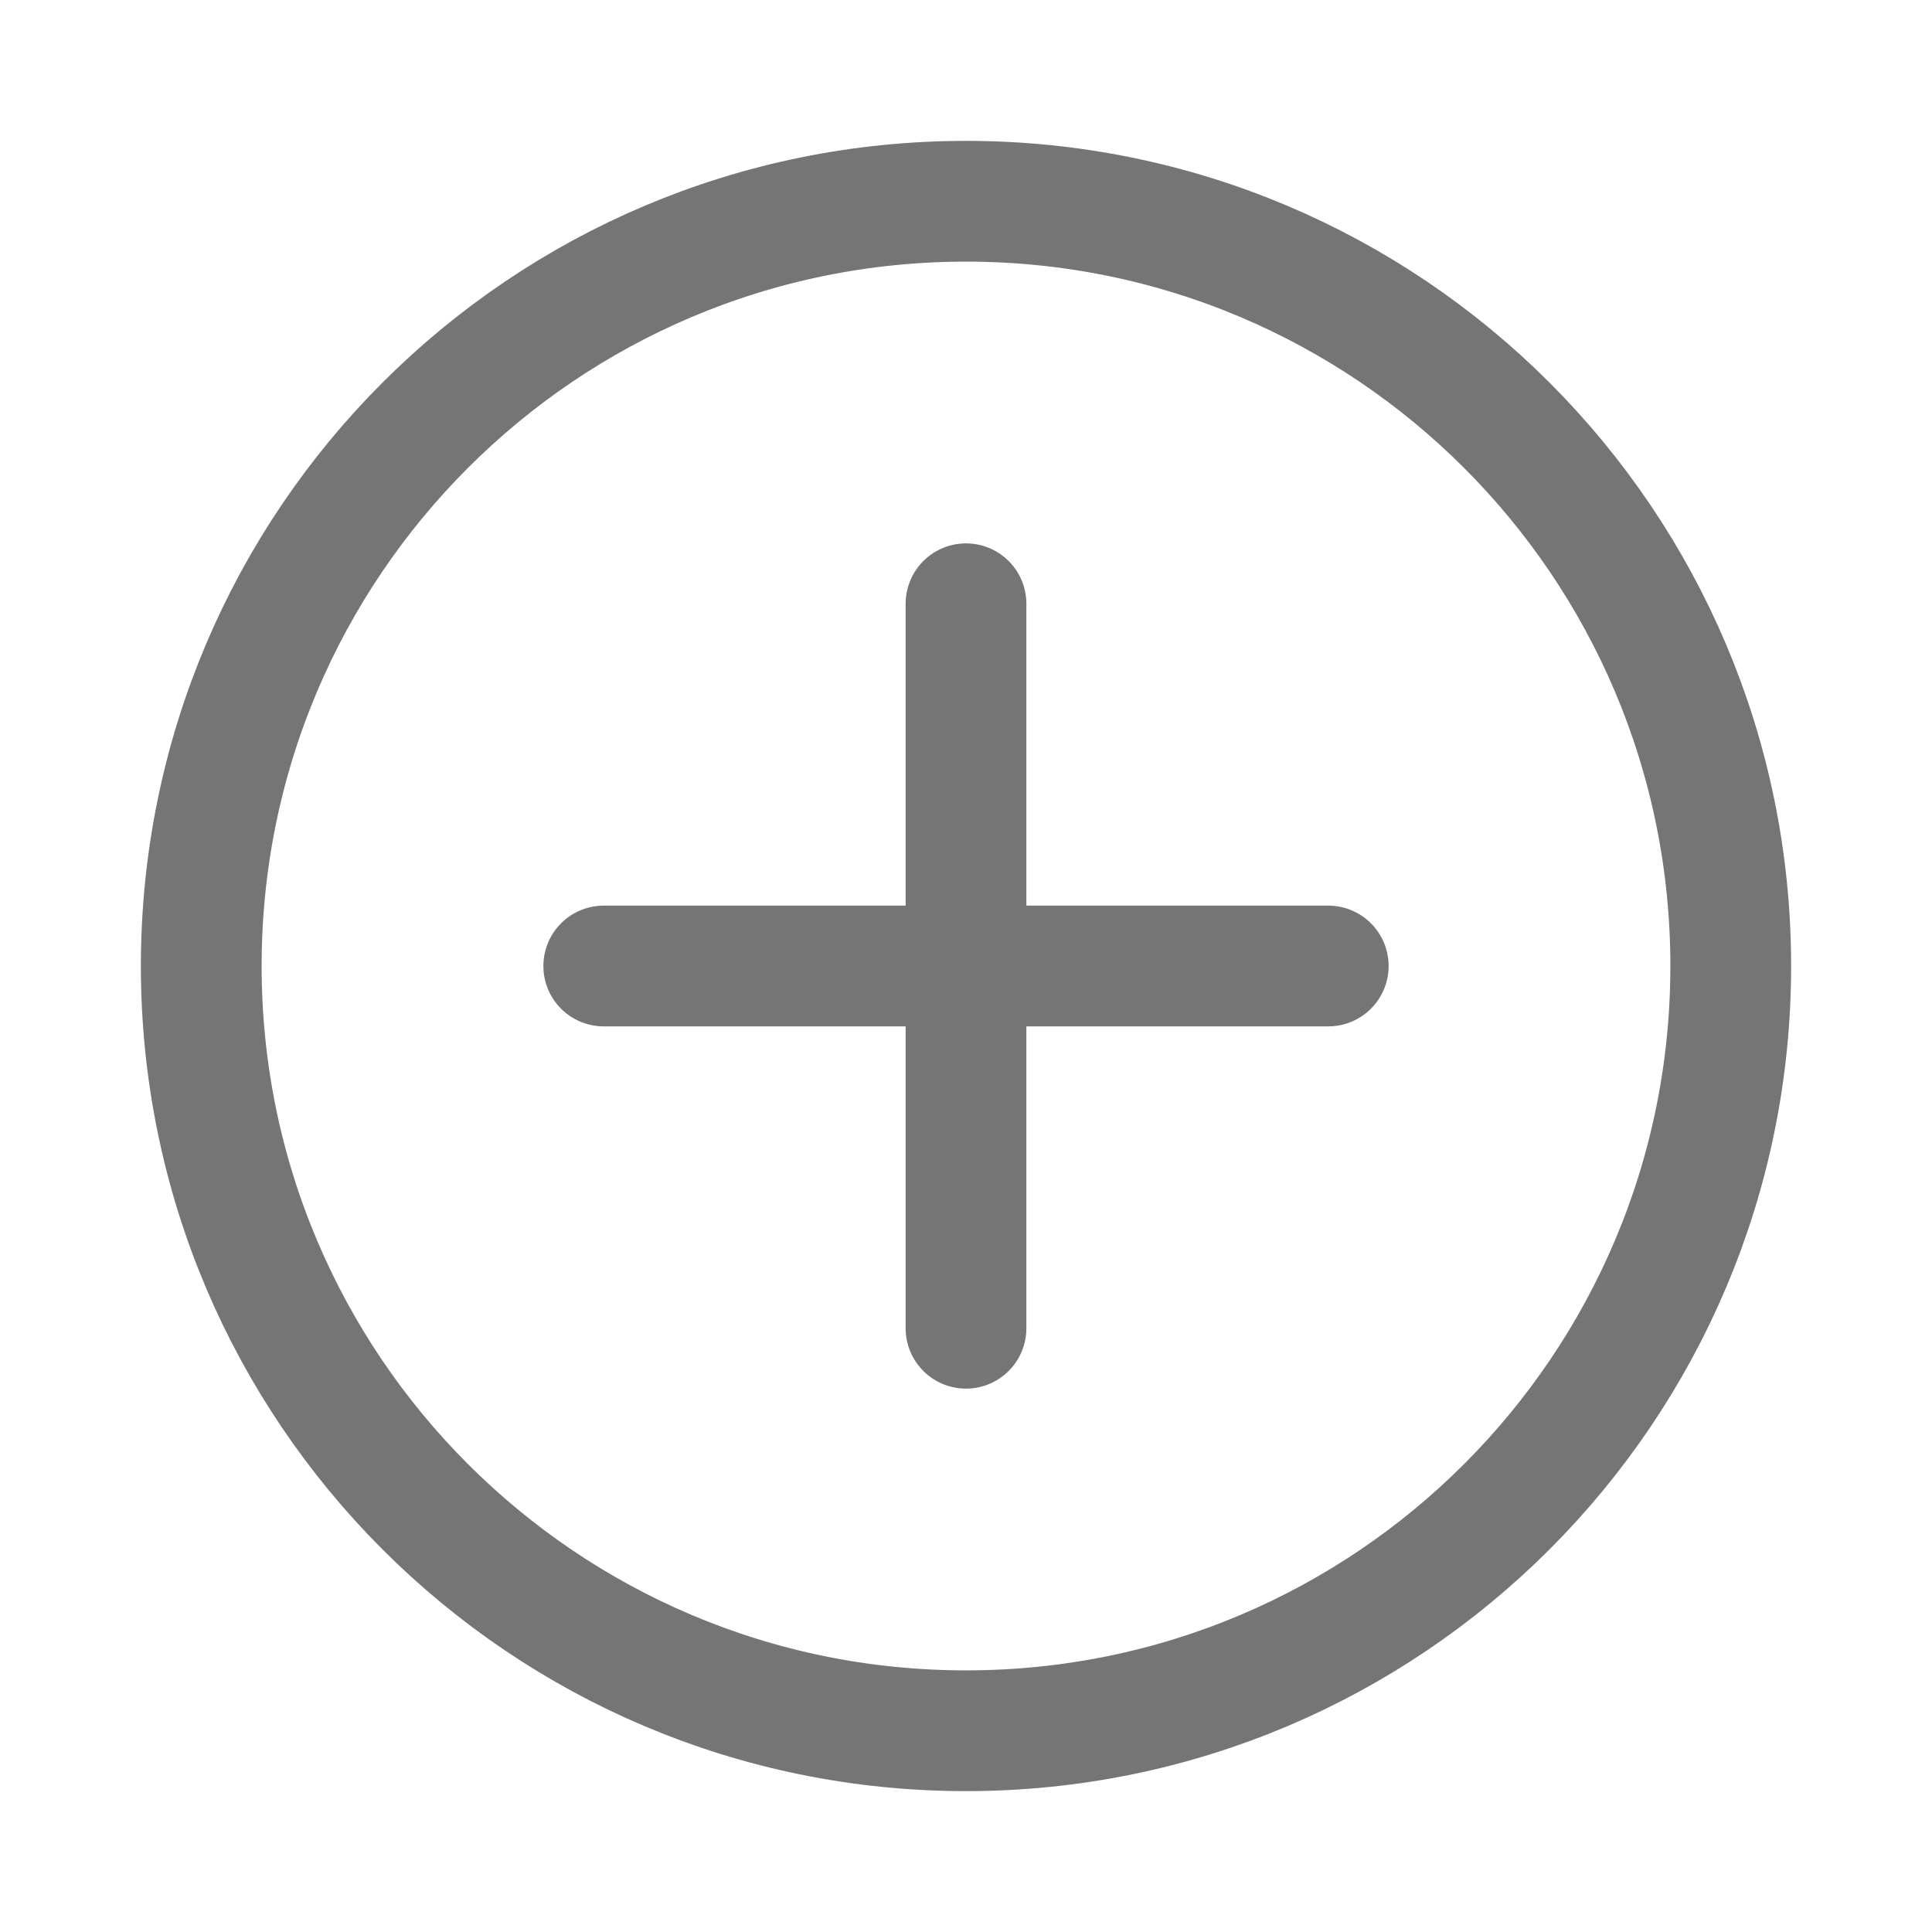
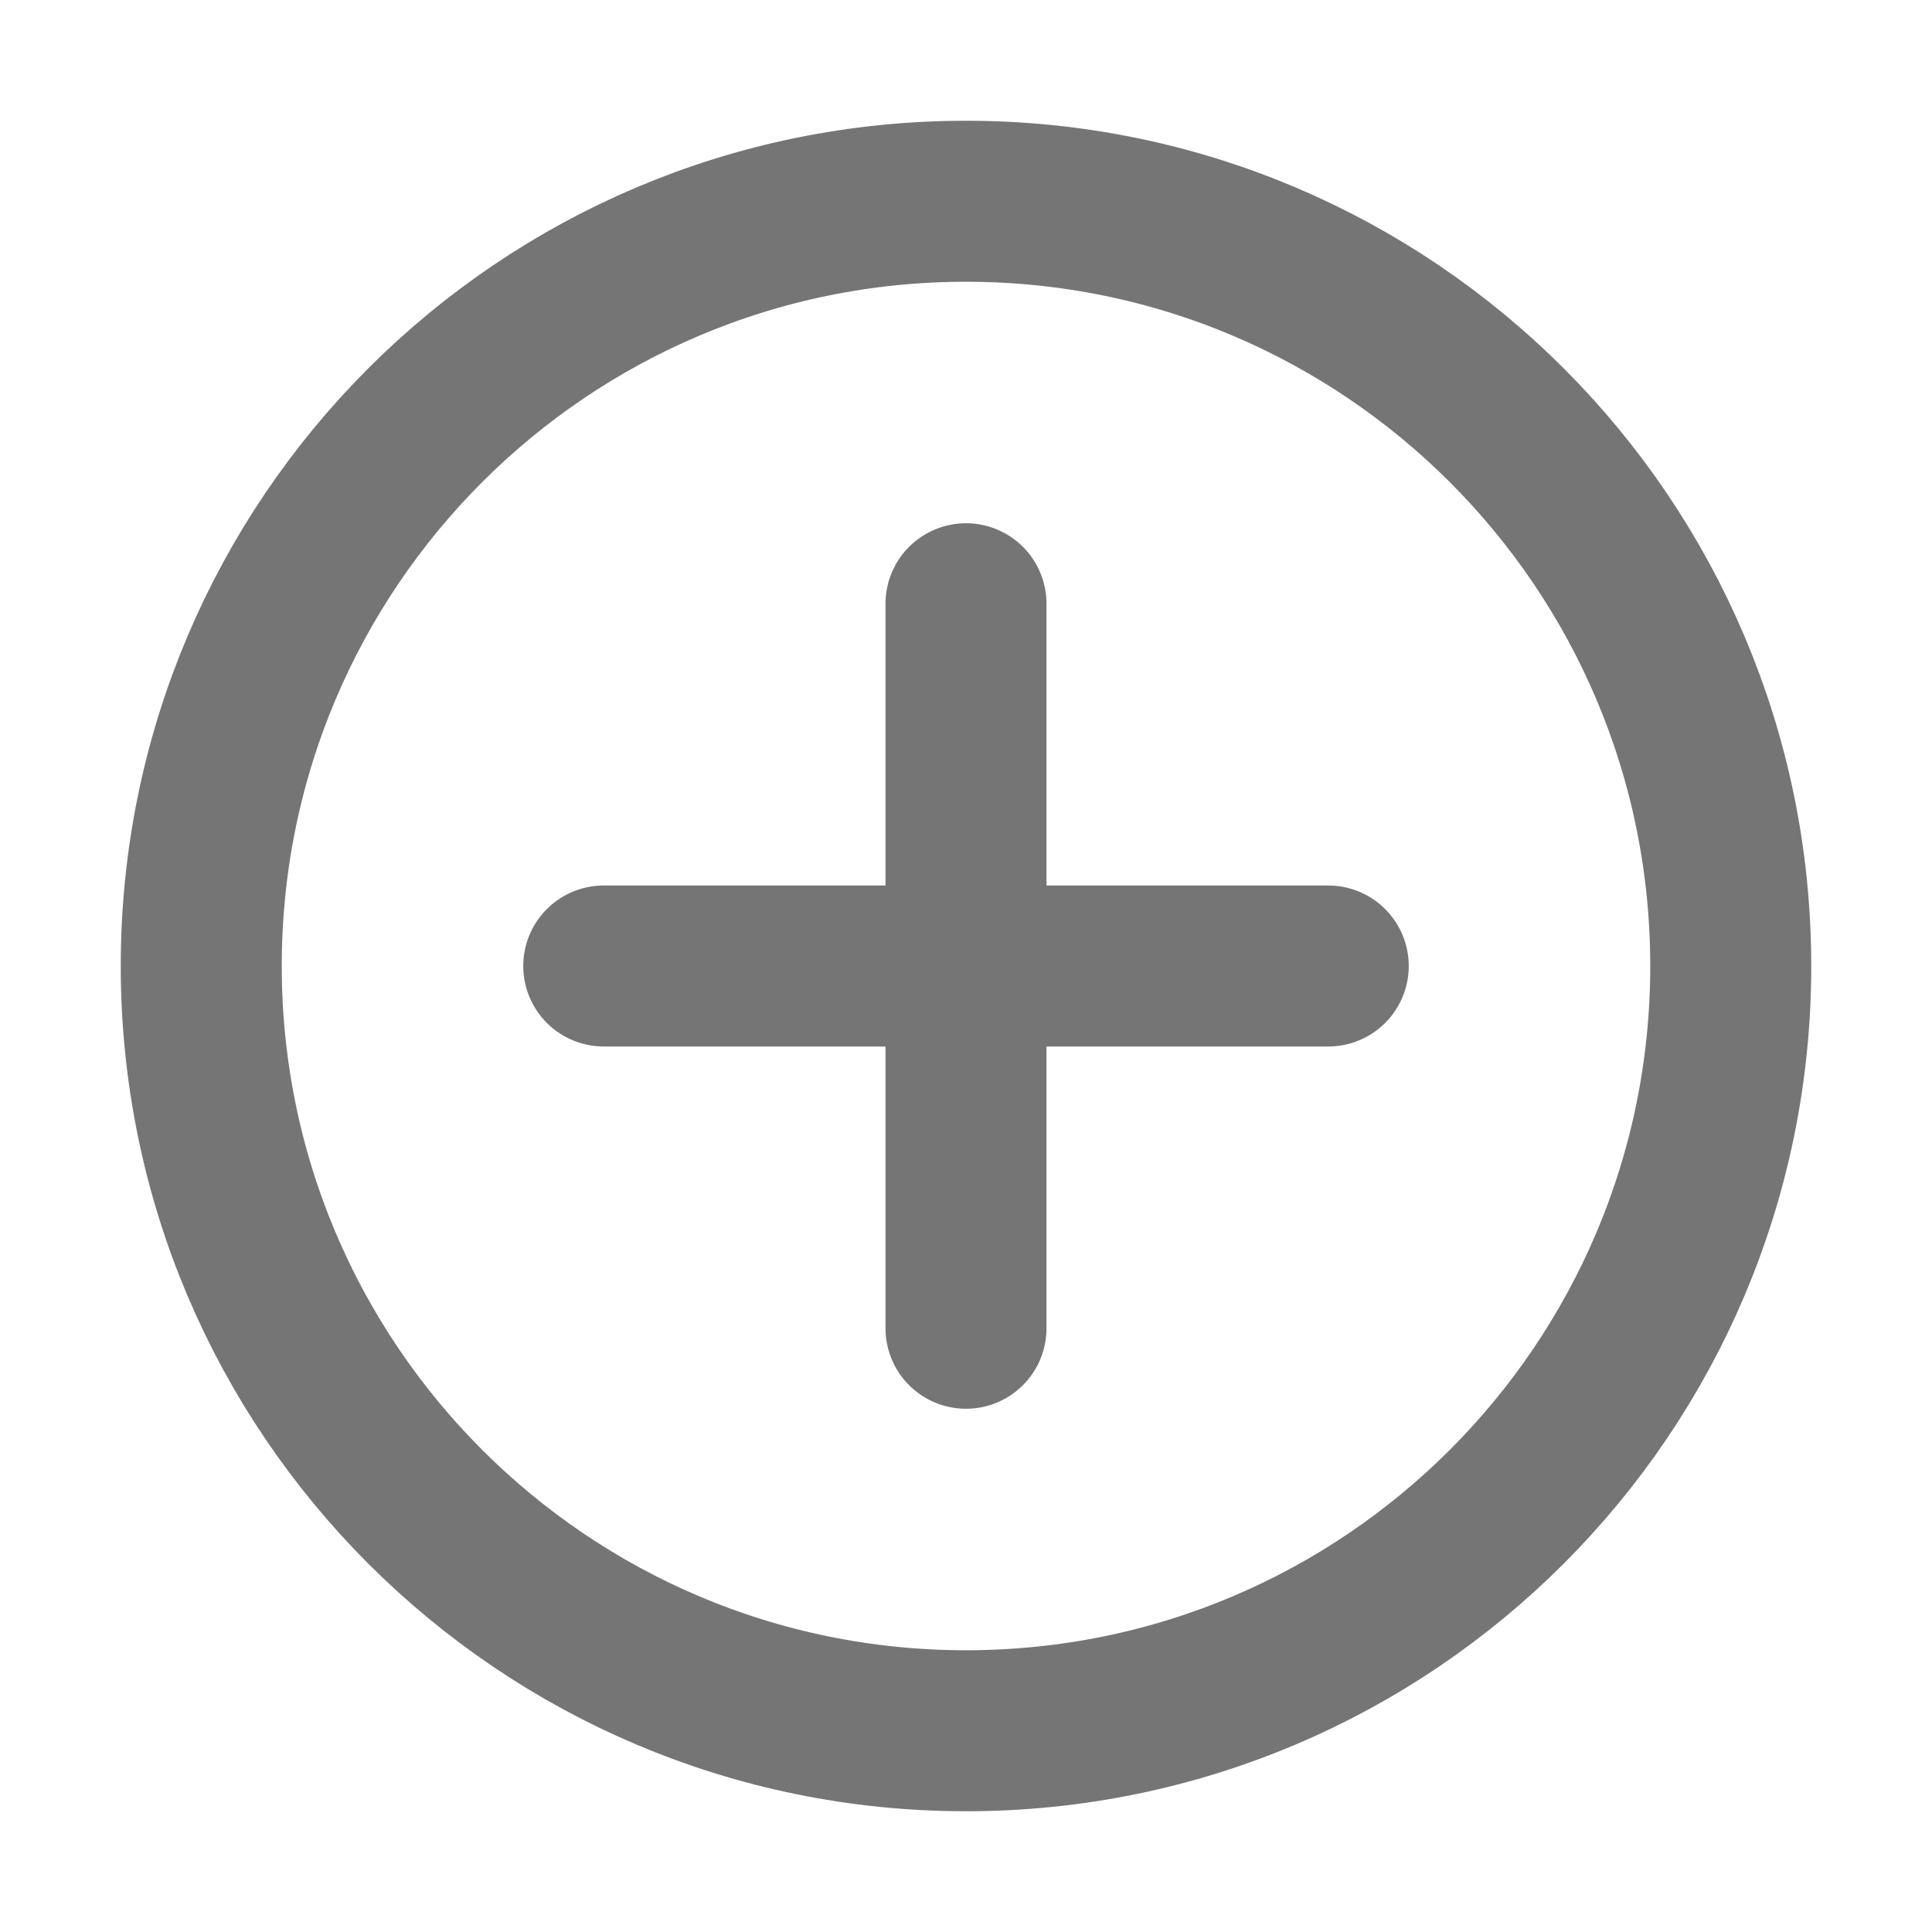
<svg xmlns="http://www.w3.org/2000/svg" fill-rule="evenodd" stroke-linecap="round" stroke-linejoin="round" stroke-miterlimit="10" clip-rule="evenodd" viewBox="0 0 24 24">
-   <path fill="none" stroke="#757575" stroke-width="1.5" d="M12 2.5c5.247 0 9.5 4.253 9.5 9.5s-4.253 9.5-9.5 9.5-9.5-4.253-9.5-9.5S6.753    2.5 12 2.5zm0 14v-9 9zM7.5 12h9-9z" />
+   <path fill="none" stroke="#757575" stroke-width="2" d="M12 2.5c5.247 0 9.5 4.253 9.5 9.5s-4.253 9.5-9.5 9.5-9.5-4.253-9.5-9.5S6.753    2.5 12 2.5zm0 14v-9 9zM7.5 12h9-9z" />
</svg>
